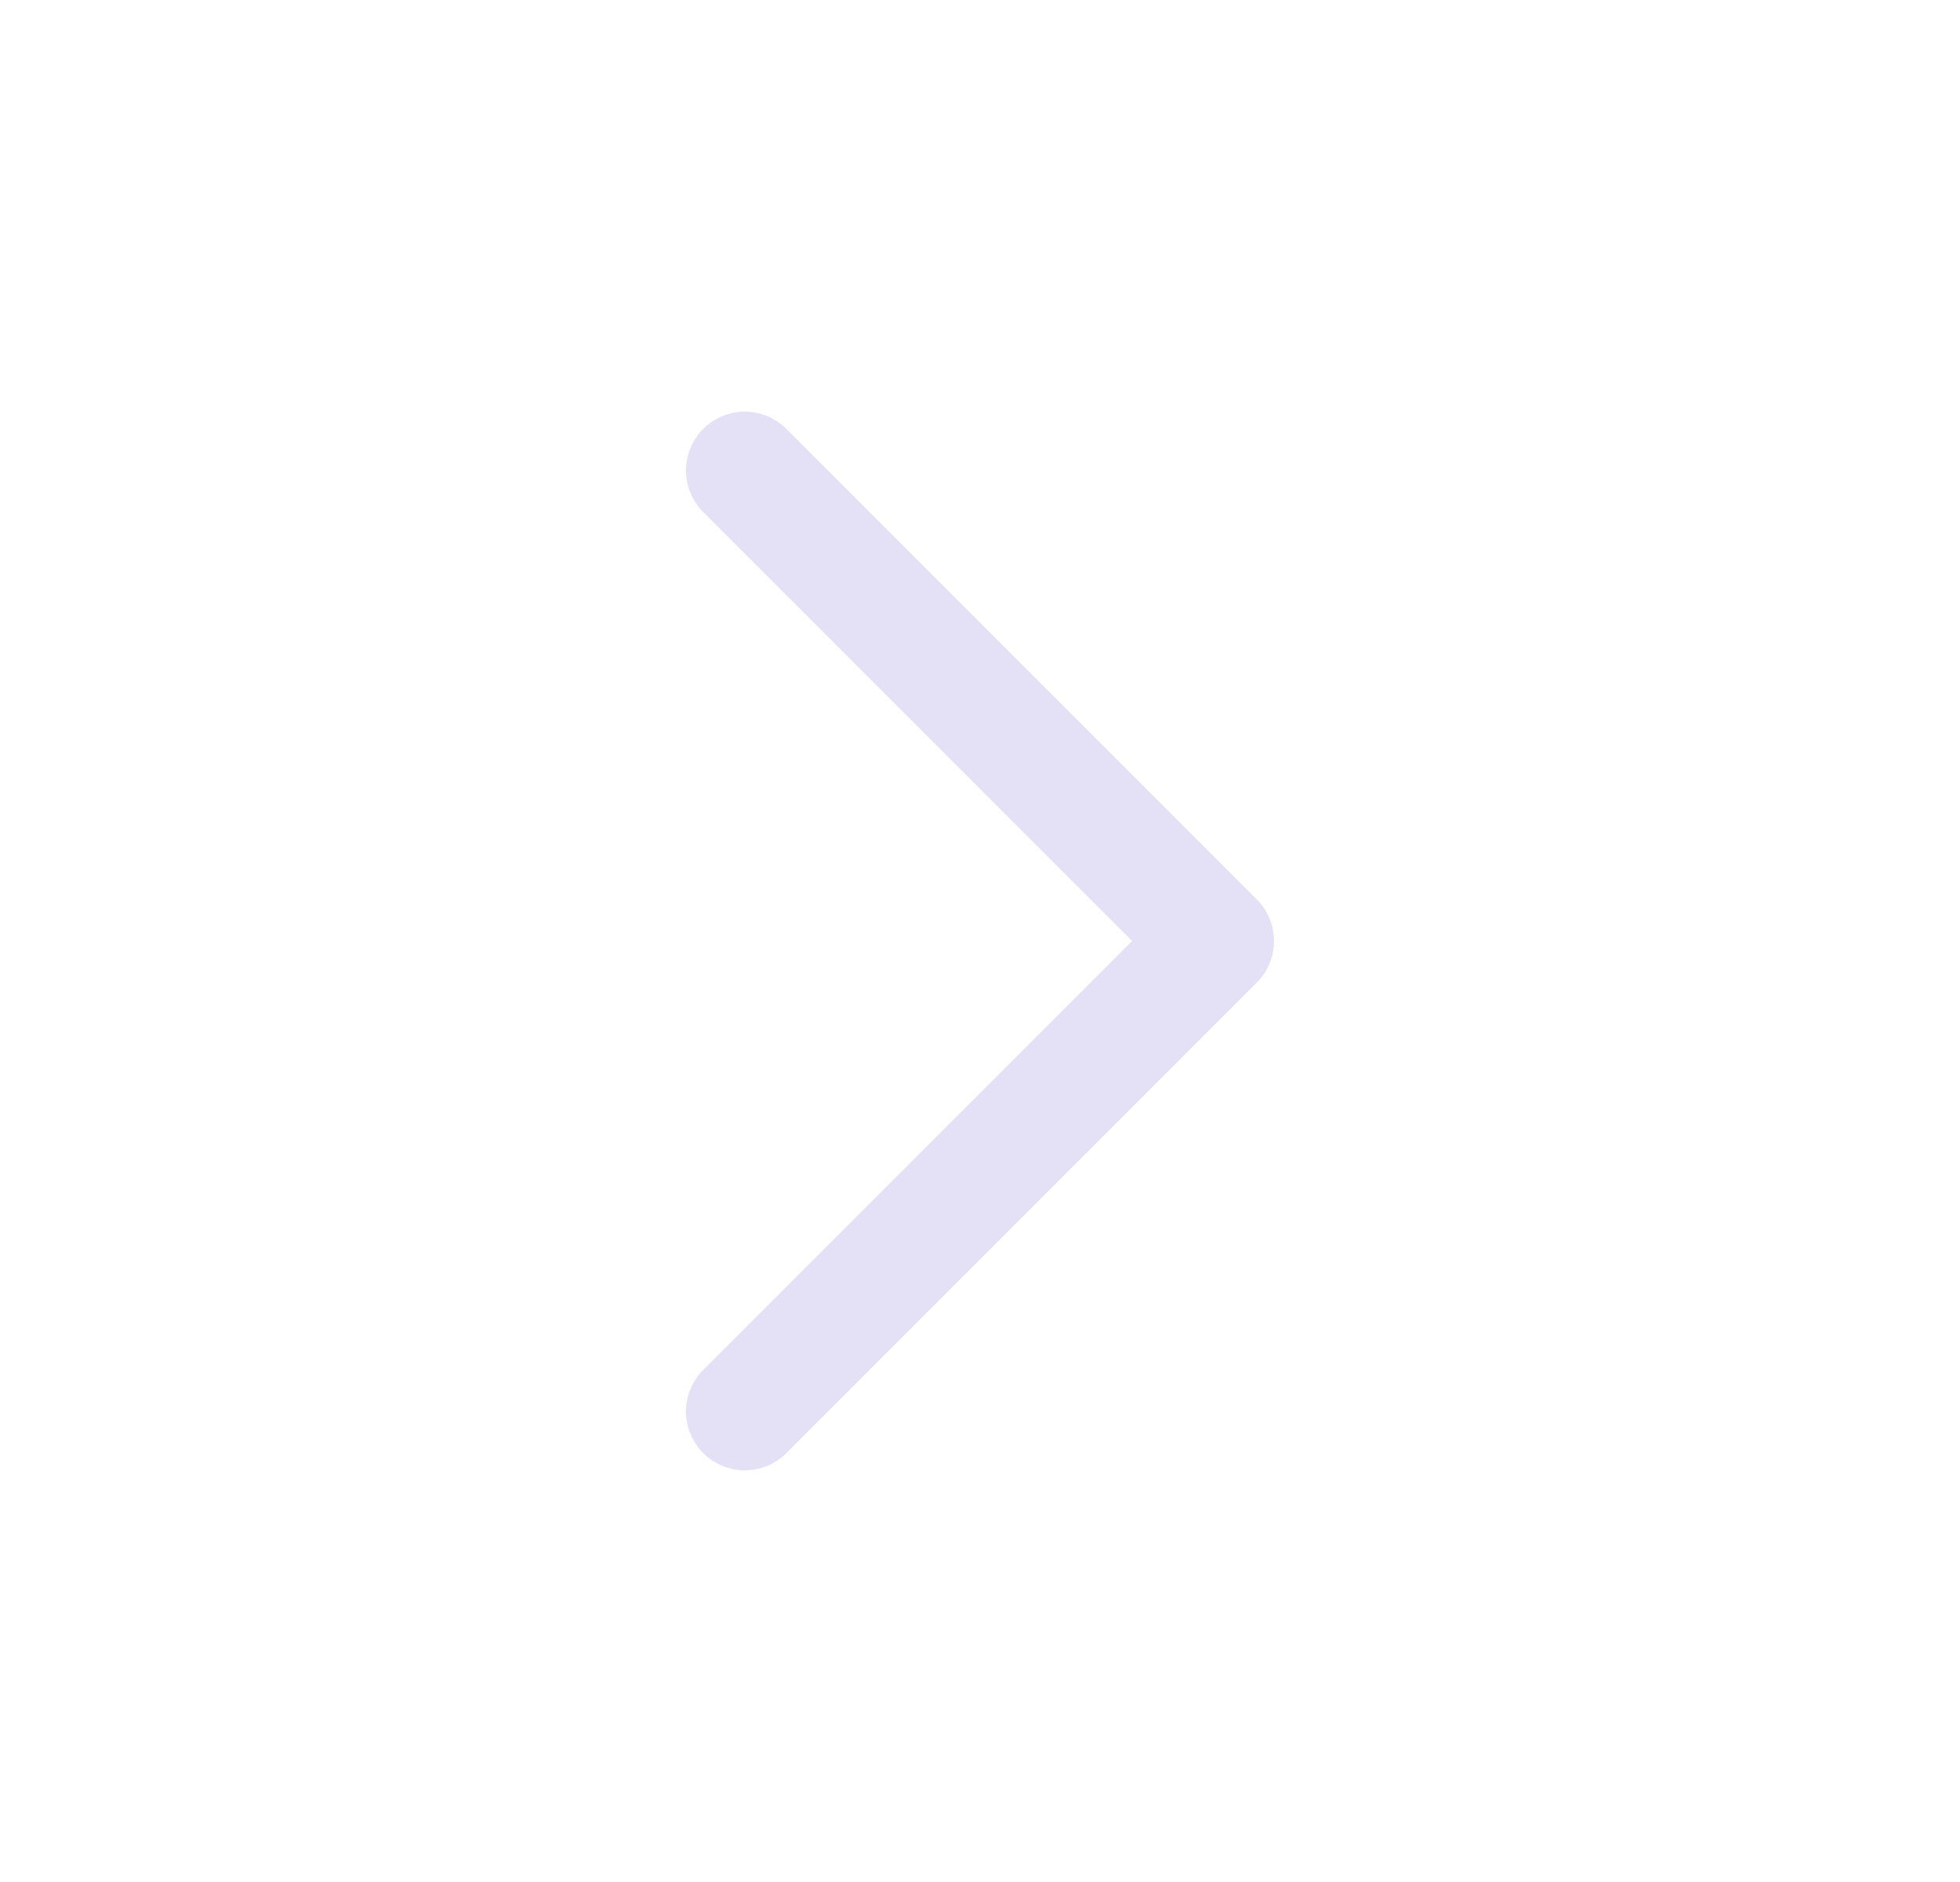
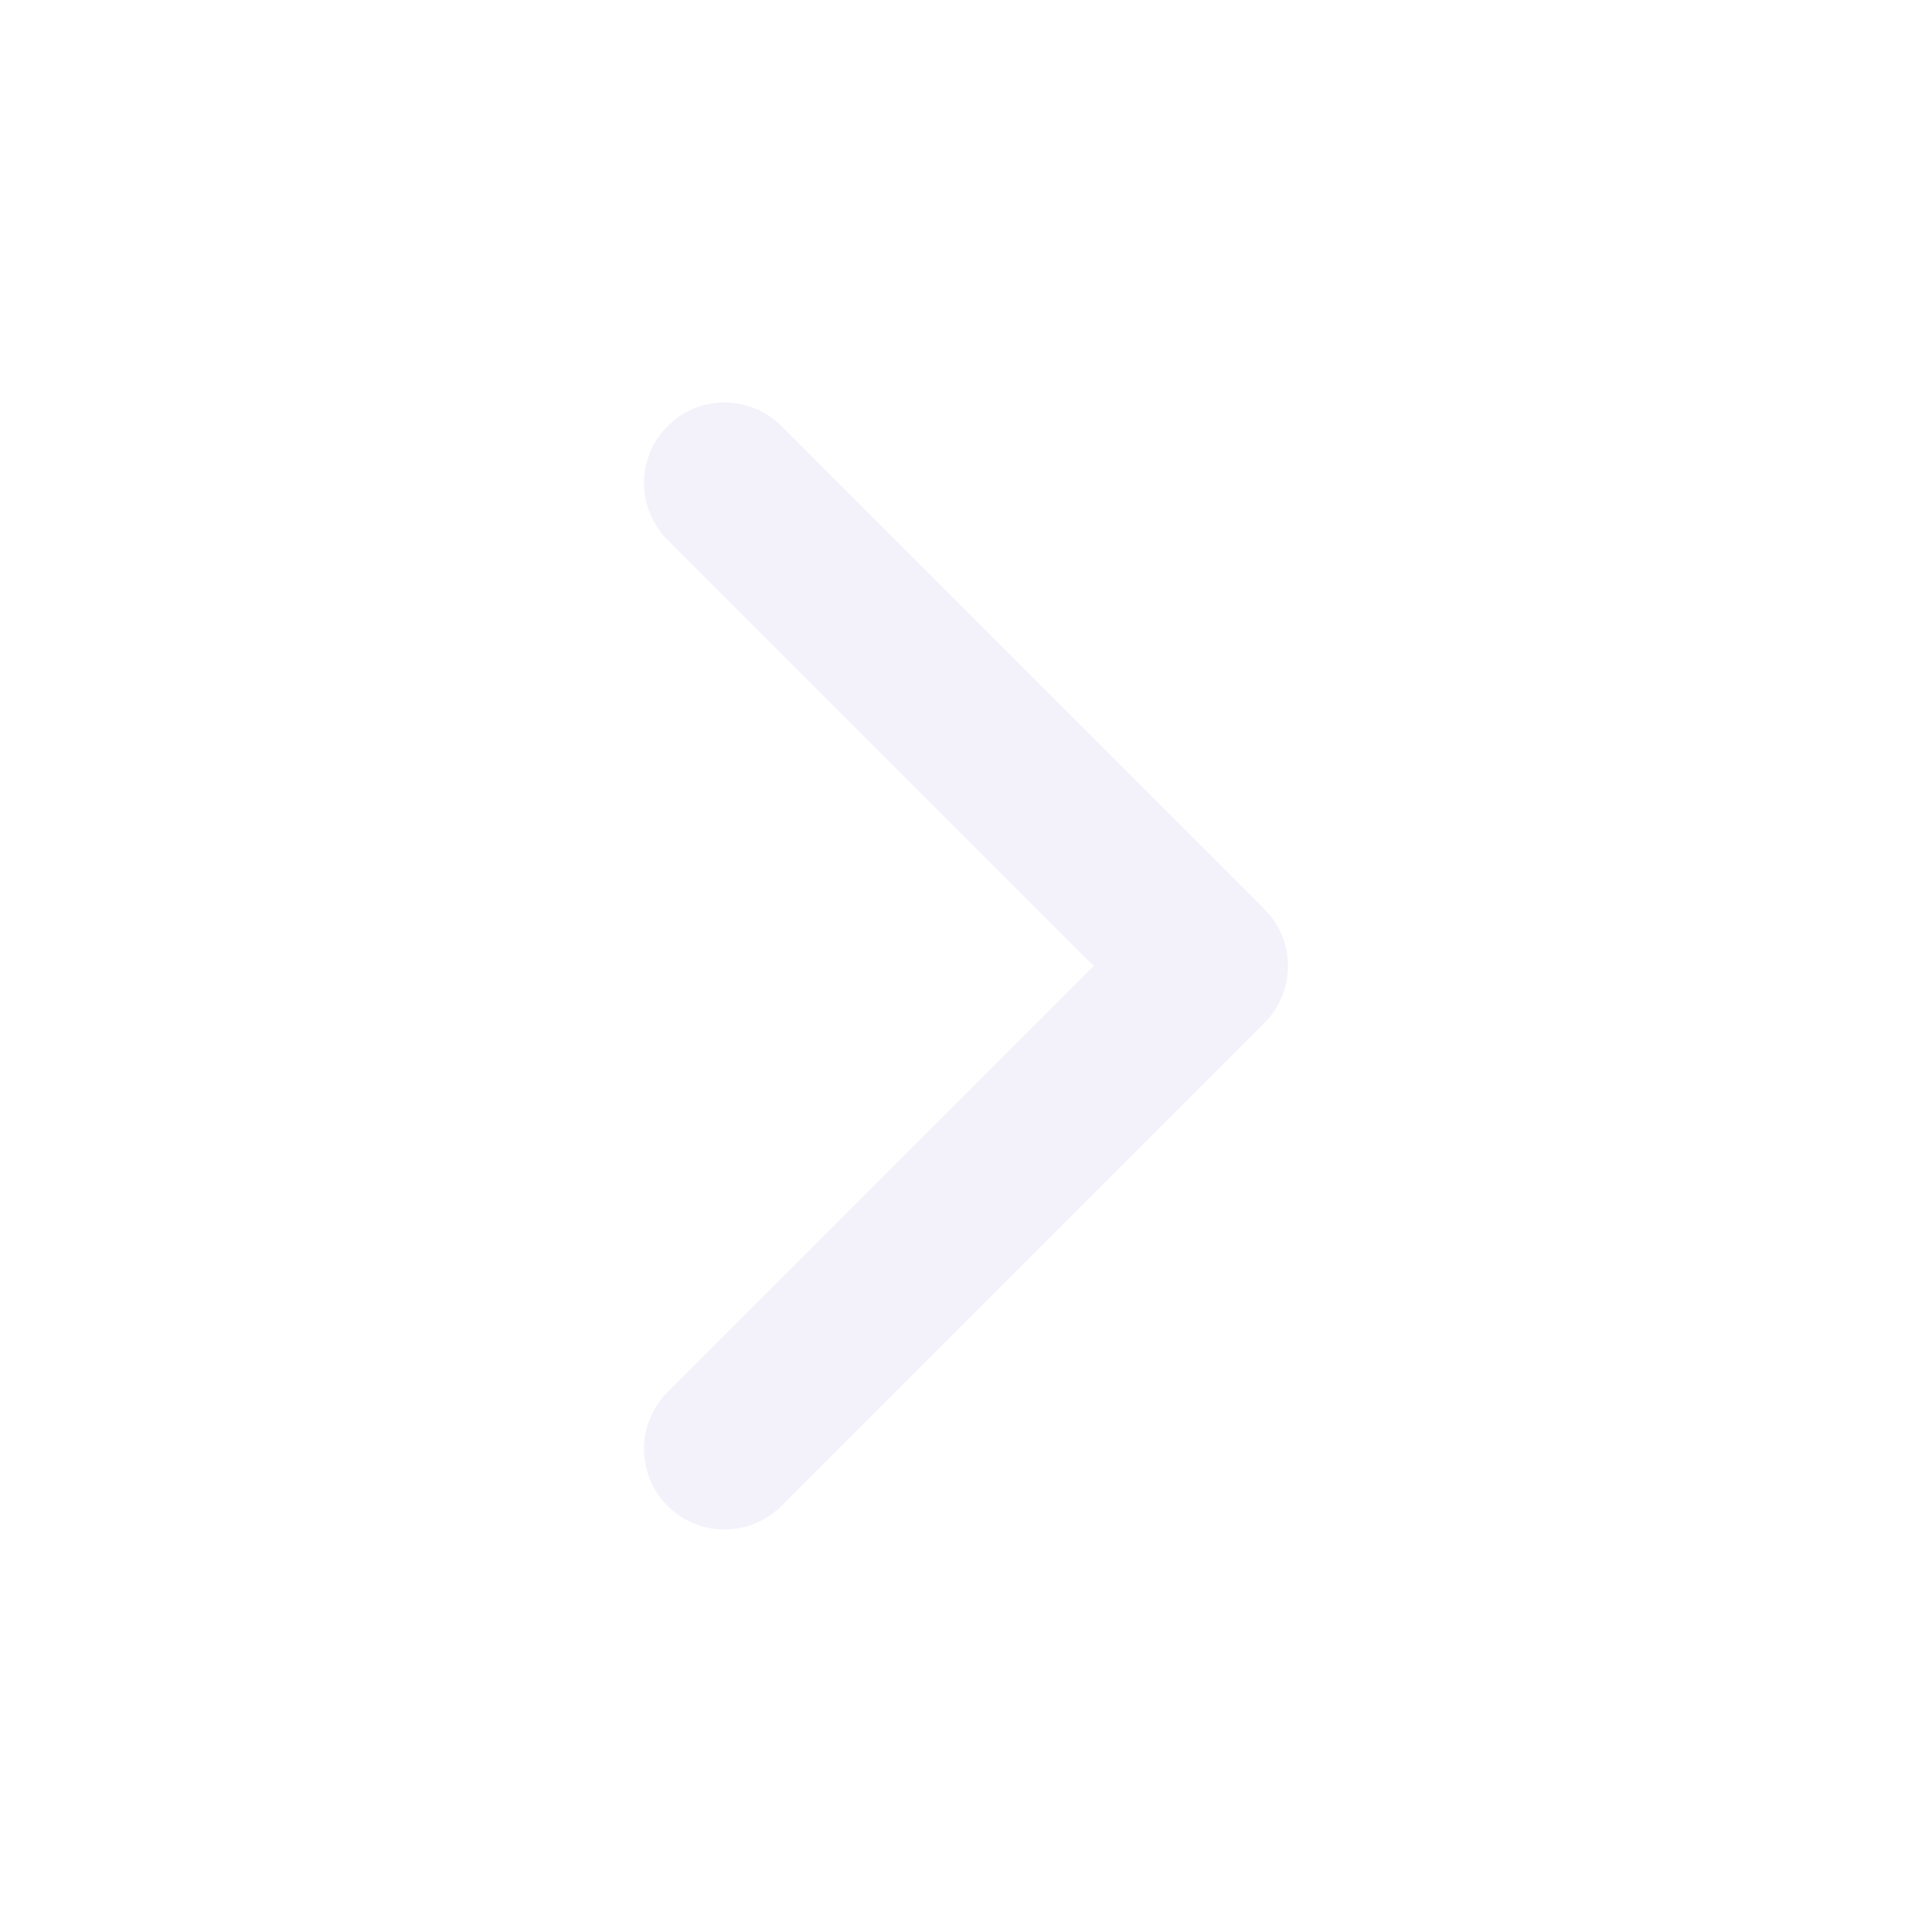
- <svg xmlns="http://www.w3.org/2000/svg" width="25" height="24" viewBox="0 0 25 24" fill="none">
-   <path d="M9.5 6L15.5 12L9.5 18" stroke="#E1DEF5" stroke-opacity="0.9" stroke-width="1.5" stroke-linecap="round" stroke-linejoin="round" />
+ <svg xmlns="http://www.w3.org/2000/svg" width="18" height="18" viewBox="0 0 18 18" fill="none">
+   <path d="M6.75 4.5L11.25 9L6.75 13.5" stroke="#E1DEF5" stroke-opacity="0.4" stroke-width="1.5" stroke-linecap="round" stroke-linejoin="round" />
</svg>
